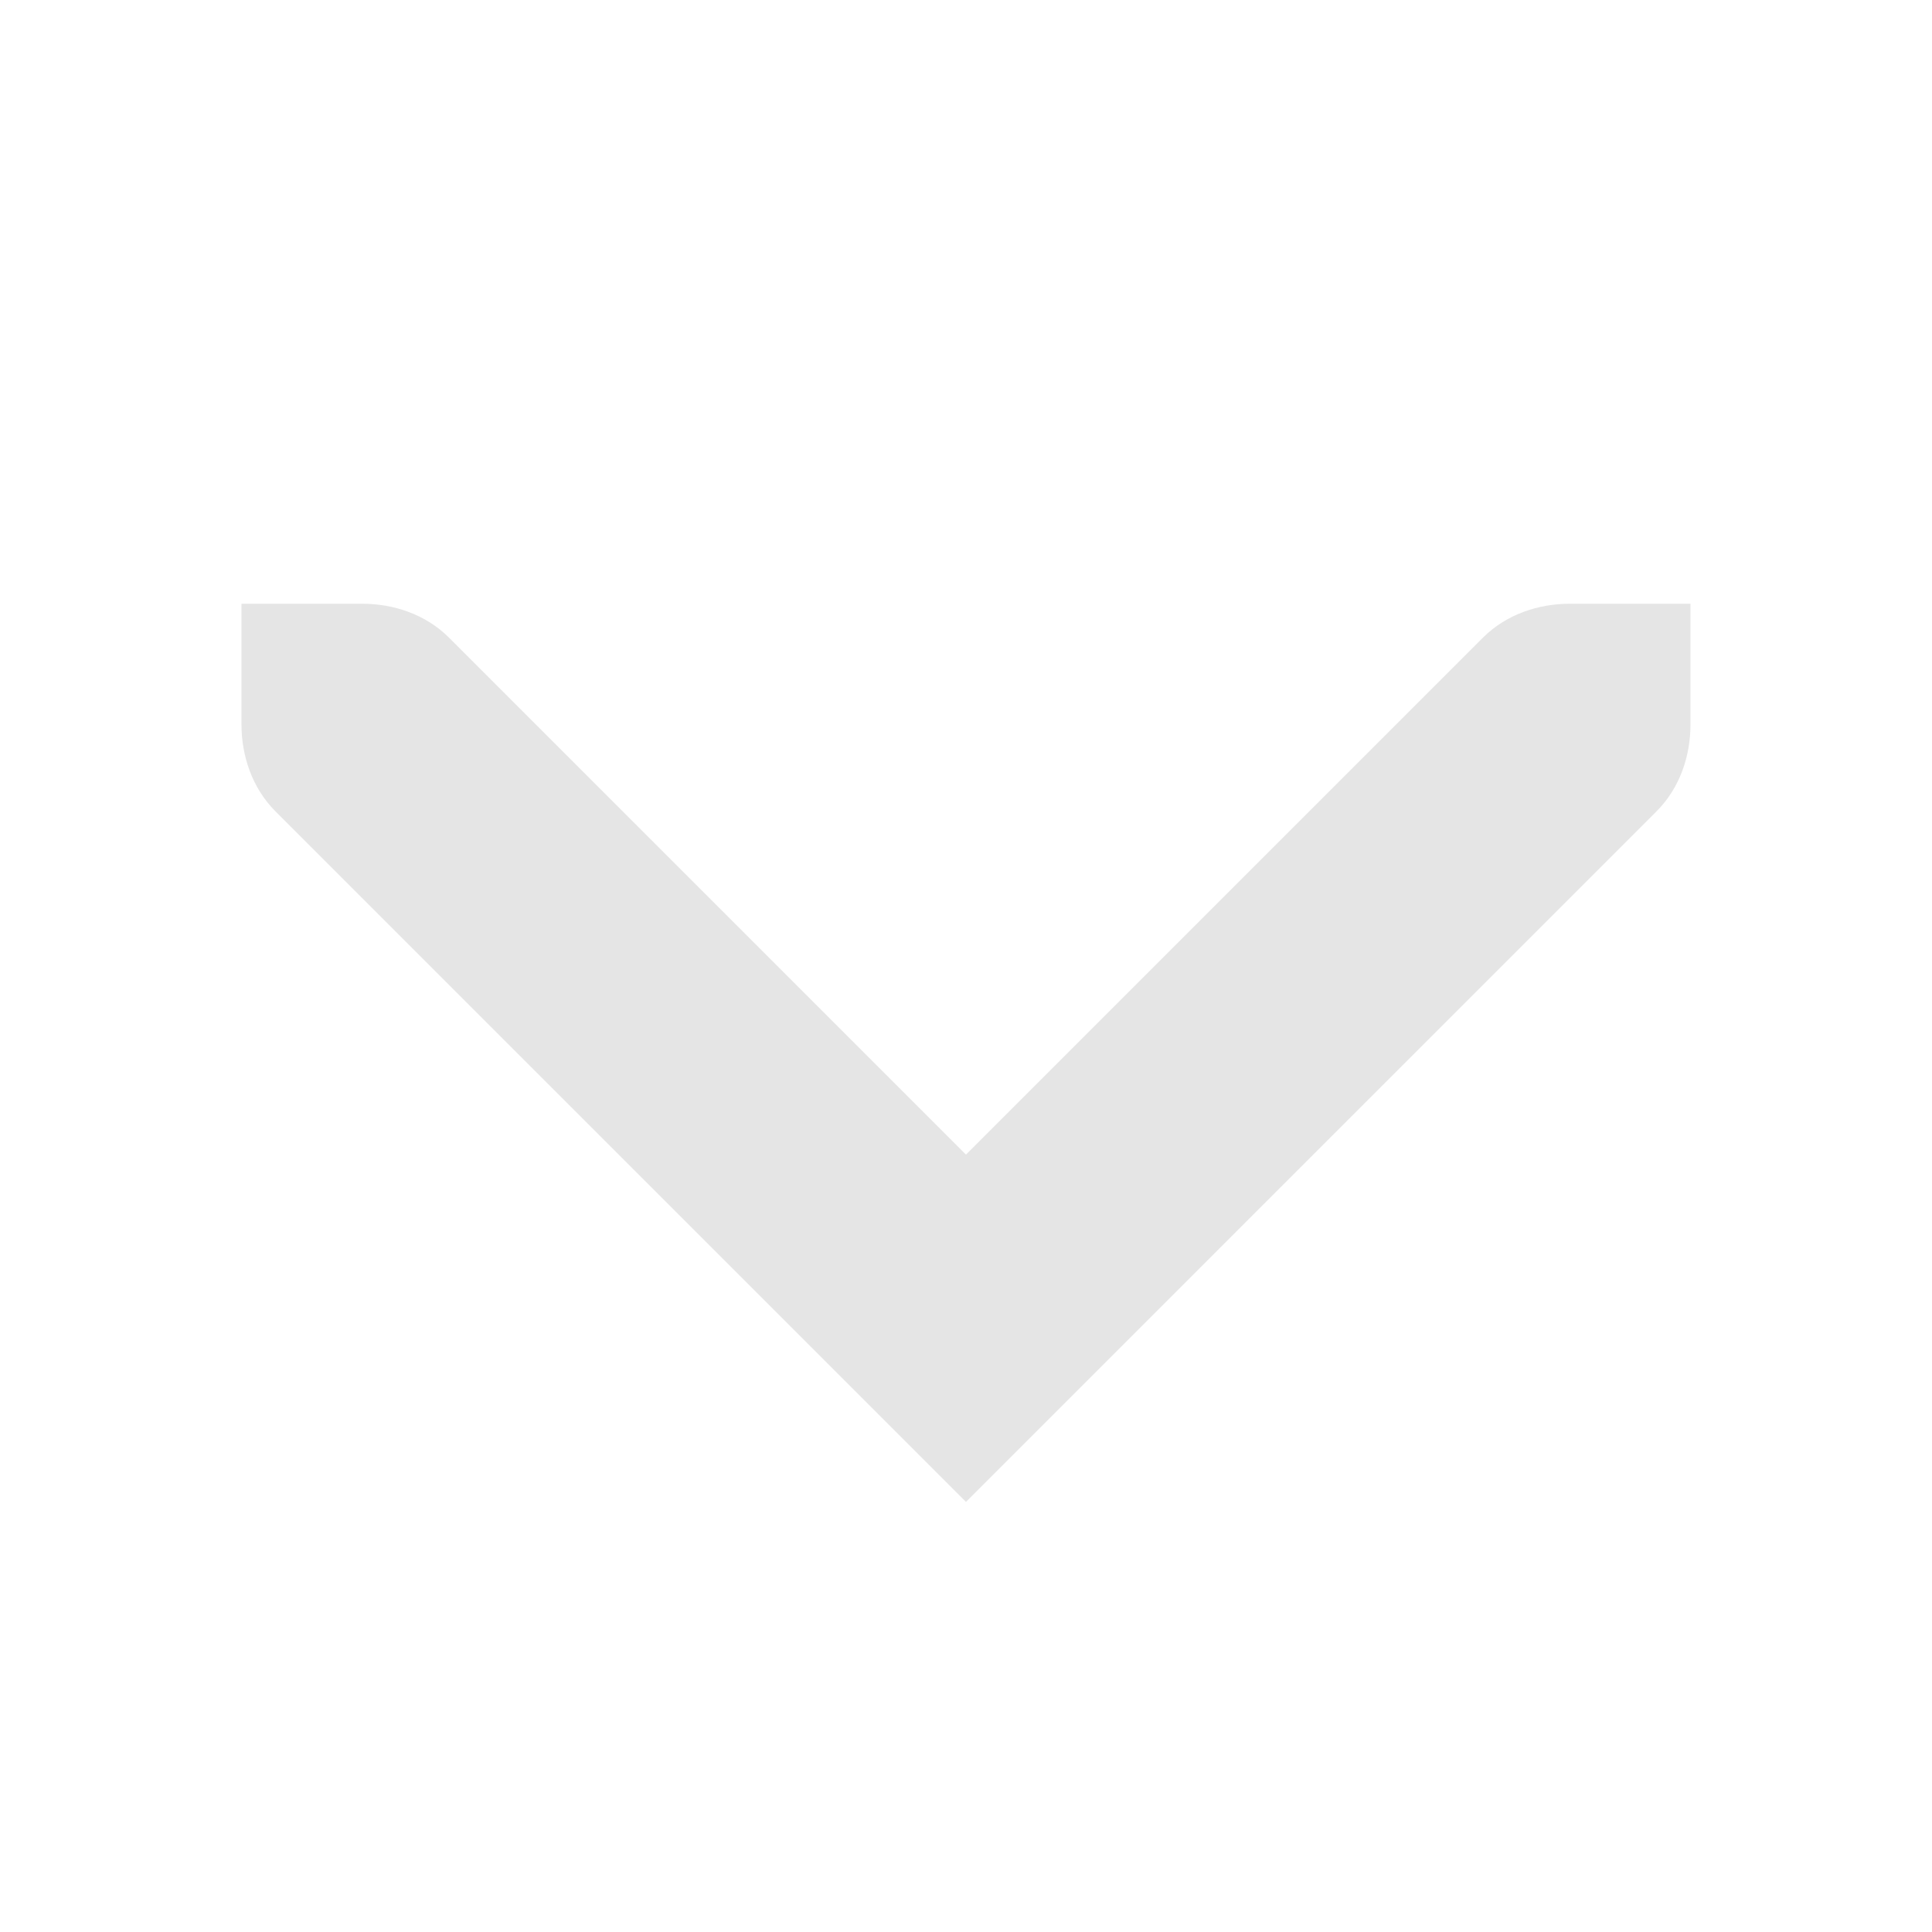
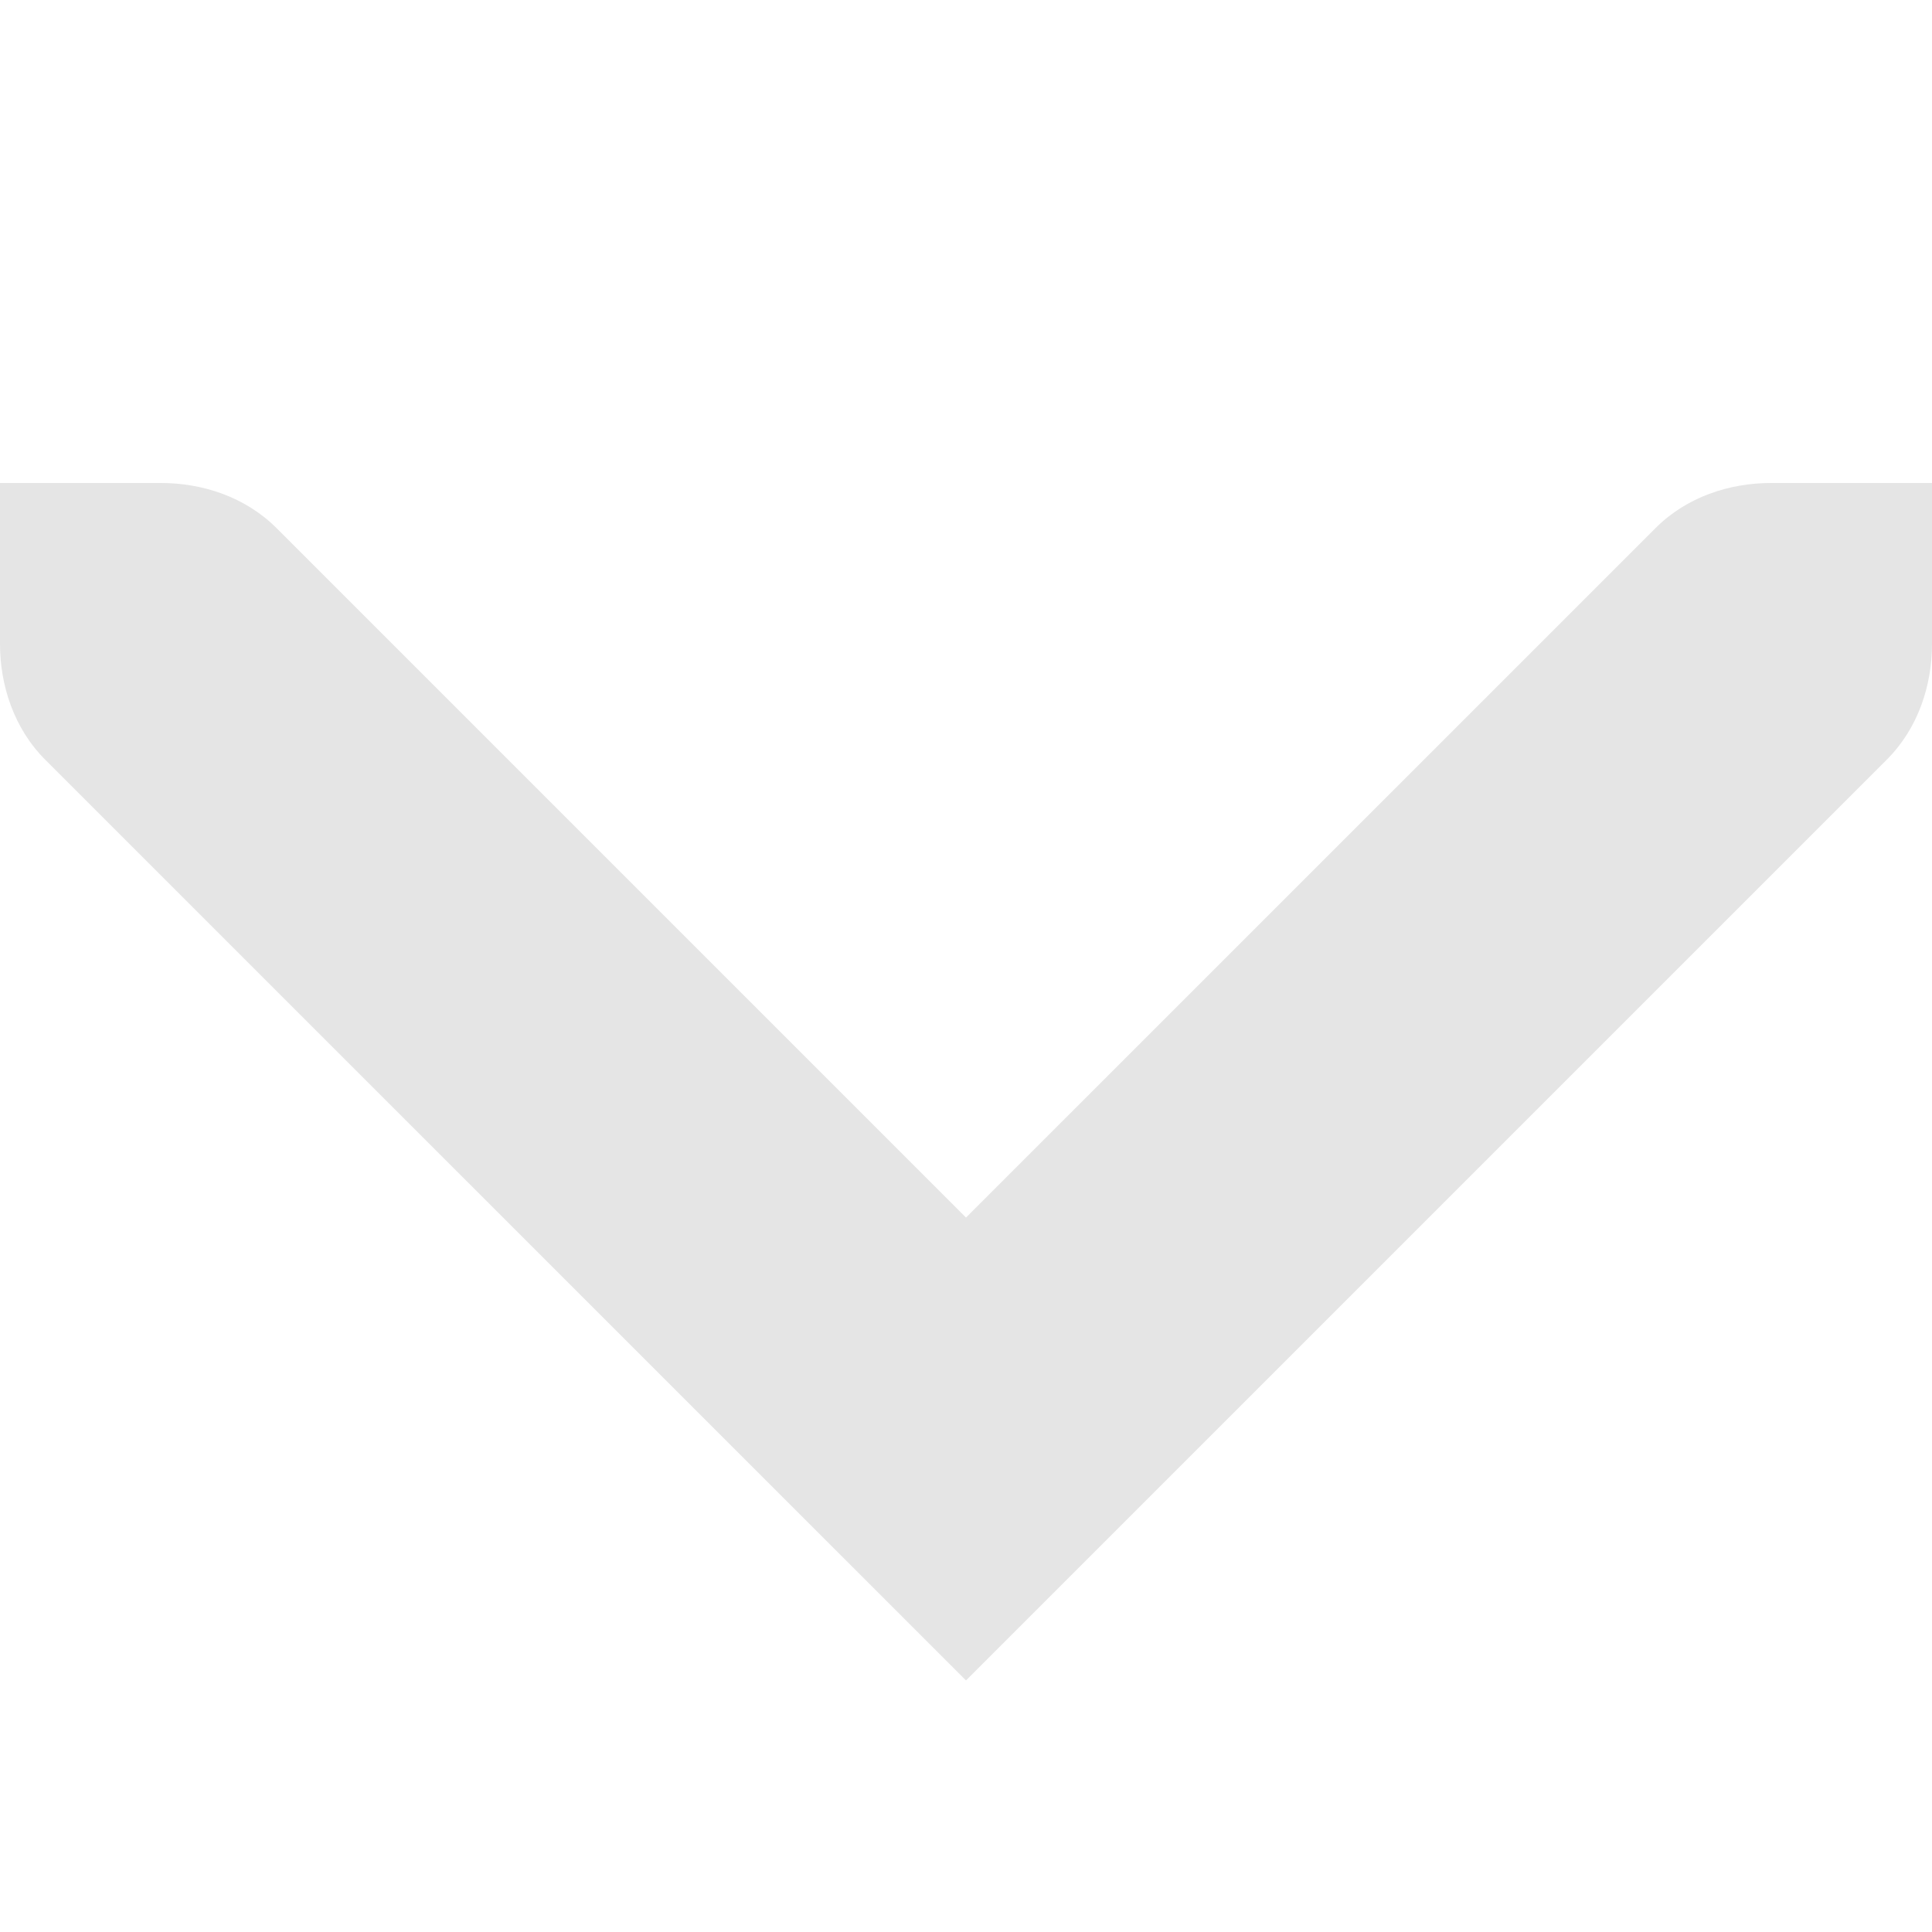
- <svg xmlns="http://www.w3.org/2000/svg" xmlns:ns1="http://www.openswatchbook.org/uri/2009/osb" width="32" viewBox="0 0 32 32" version="1.1" id="svg7384" height="32">
-   <defs id="defs7386">
-     <linearGradient ns1:paint="solid" id="linearGradient19282" gradientTransform="matrix(-2.736579,0.2820293,-0.1890831,-0.9998832,239.5401,-879.4556)">
-       <stop style="stop-color:#666666;stop-opacity:1;" offset="0" id="stop19284" />
-     </linearGradient>
-   </defs>
-   <g transform="translate(-141.0002,-791)" style="display:inline" id="layer9" />
-   <g transform="translate(-141.0002,-791)" style="display:inline" id="layer10" />
-   <g transform="translate(-141.0002,-791)" id="layer11" />
-   <g transform="translate(-141.0002,-791)" style="display:inline" id="layer13" />
-   <g transform="translate(-141.0002,-791)" id="layer14" />
-   <g transform="translate(-141.0002,-791)" style="display:inline" id="layer15" />
-   <g transform="translate(-141.0002,-791)" style="display:inline" id="g71291" />
-   <g transform="translate(-141.0002,-791)" style="display:inline" id="g4953" />
-   <g style="display:inline" id="g11722" transform="matrix(2,0,0,2,-362.0004,-1494)">
-     <rect transform="rotate(90)" style="color:#bebebe;display:inline;overflow:visible;visibility:visible;fill:none;stroke:none;stroke-width:1;marker:none;enable-background:new" id="rect11718" y="-197" x="747" height="16" width="16" />
-     <path style="display:inline;fill:#e5e5e5;fill-opacity:1;stroke:none" d="m 189,759.438 -5.719,-5.719 C 183.086,753.523 183,753.256 183,753 v -1 h 1 c 0.256,0 0.523,0.085 0.719,0.281 l 4.281,4.281 4.281,-4.281 C 193.477,752.085 193.745,752 194,752 h 1 v 1 c 0,0.256 -0.085,0.523 -0.281,0.719 z" id="path11720" />
-   </g>
+ <svg xmlns="http://www.w3.org/2000/svg" class="keyboard-key" width="24" height="24">
+   <path d="M12 20.875L.562 9.438C.171 9.046 0 8.51 0 8V6h2c.511 0 1.046.17 1.438.563L12 15.125l8.563-8.562C20.953 6.17 21.488 6 22 6h2v2c0 .511-.17 1.046-.563 1.438z" fill="#e5e5e5" />
</svg>
